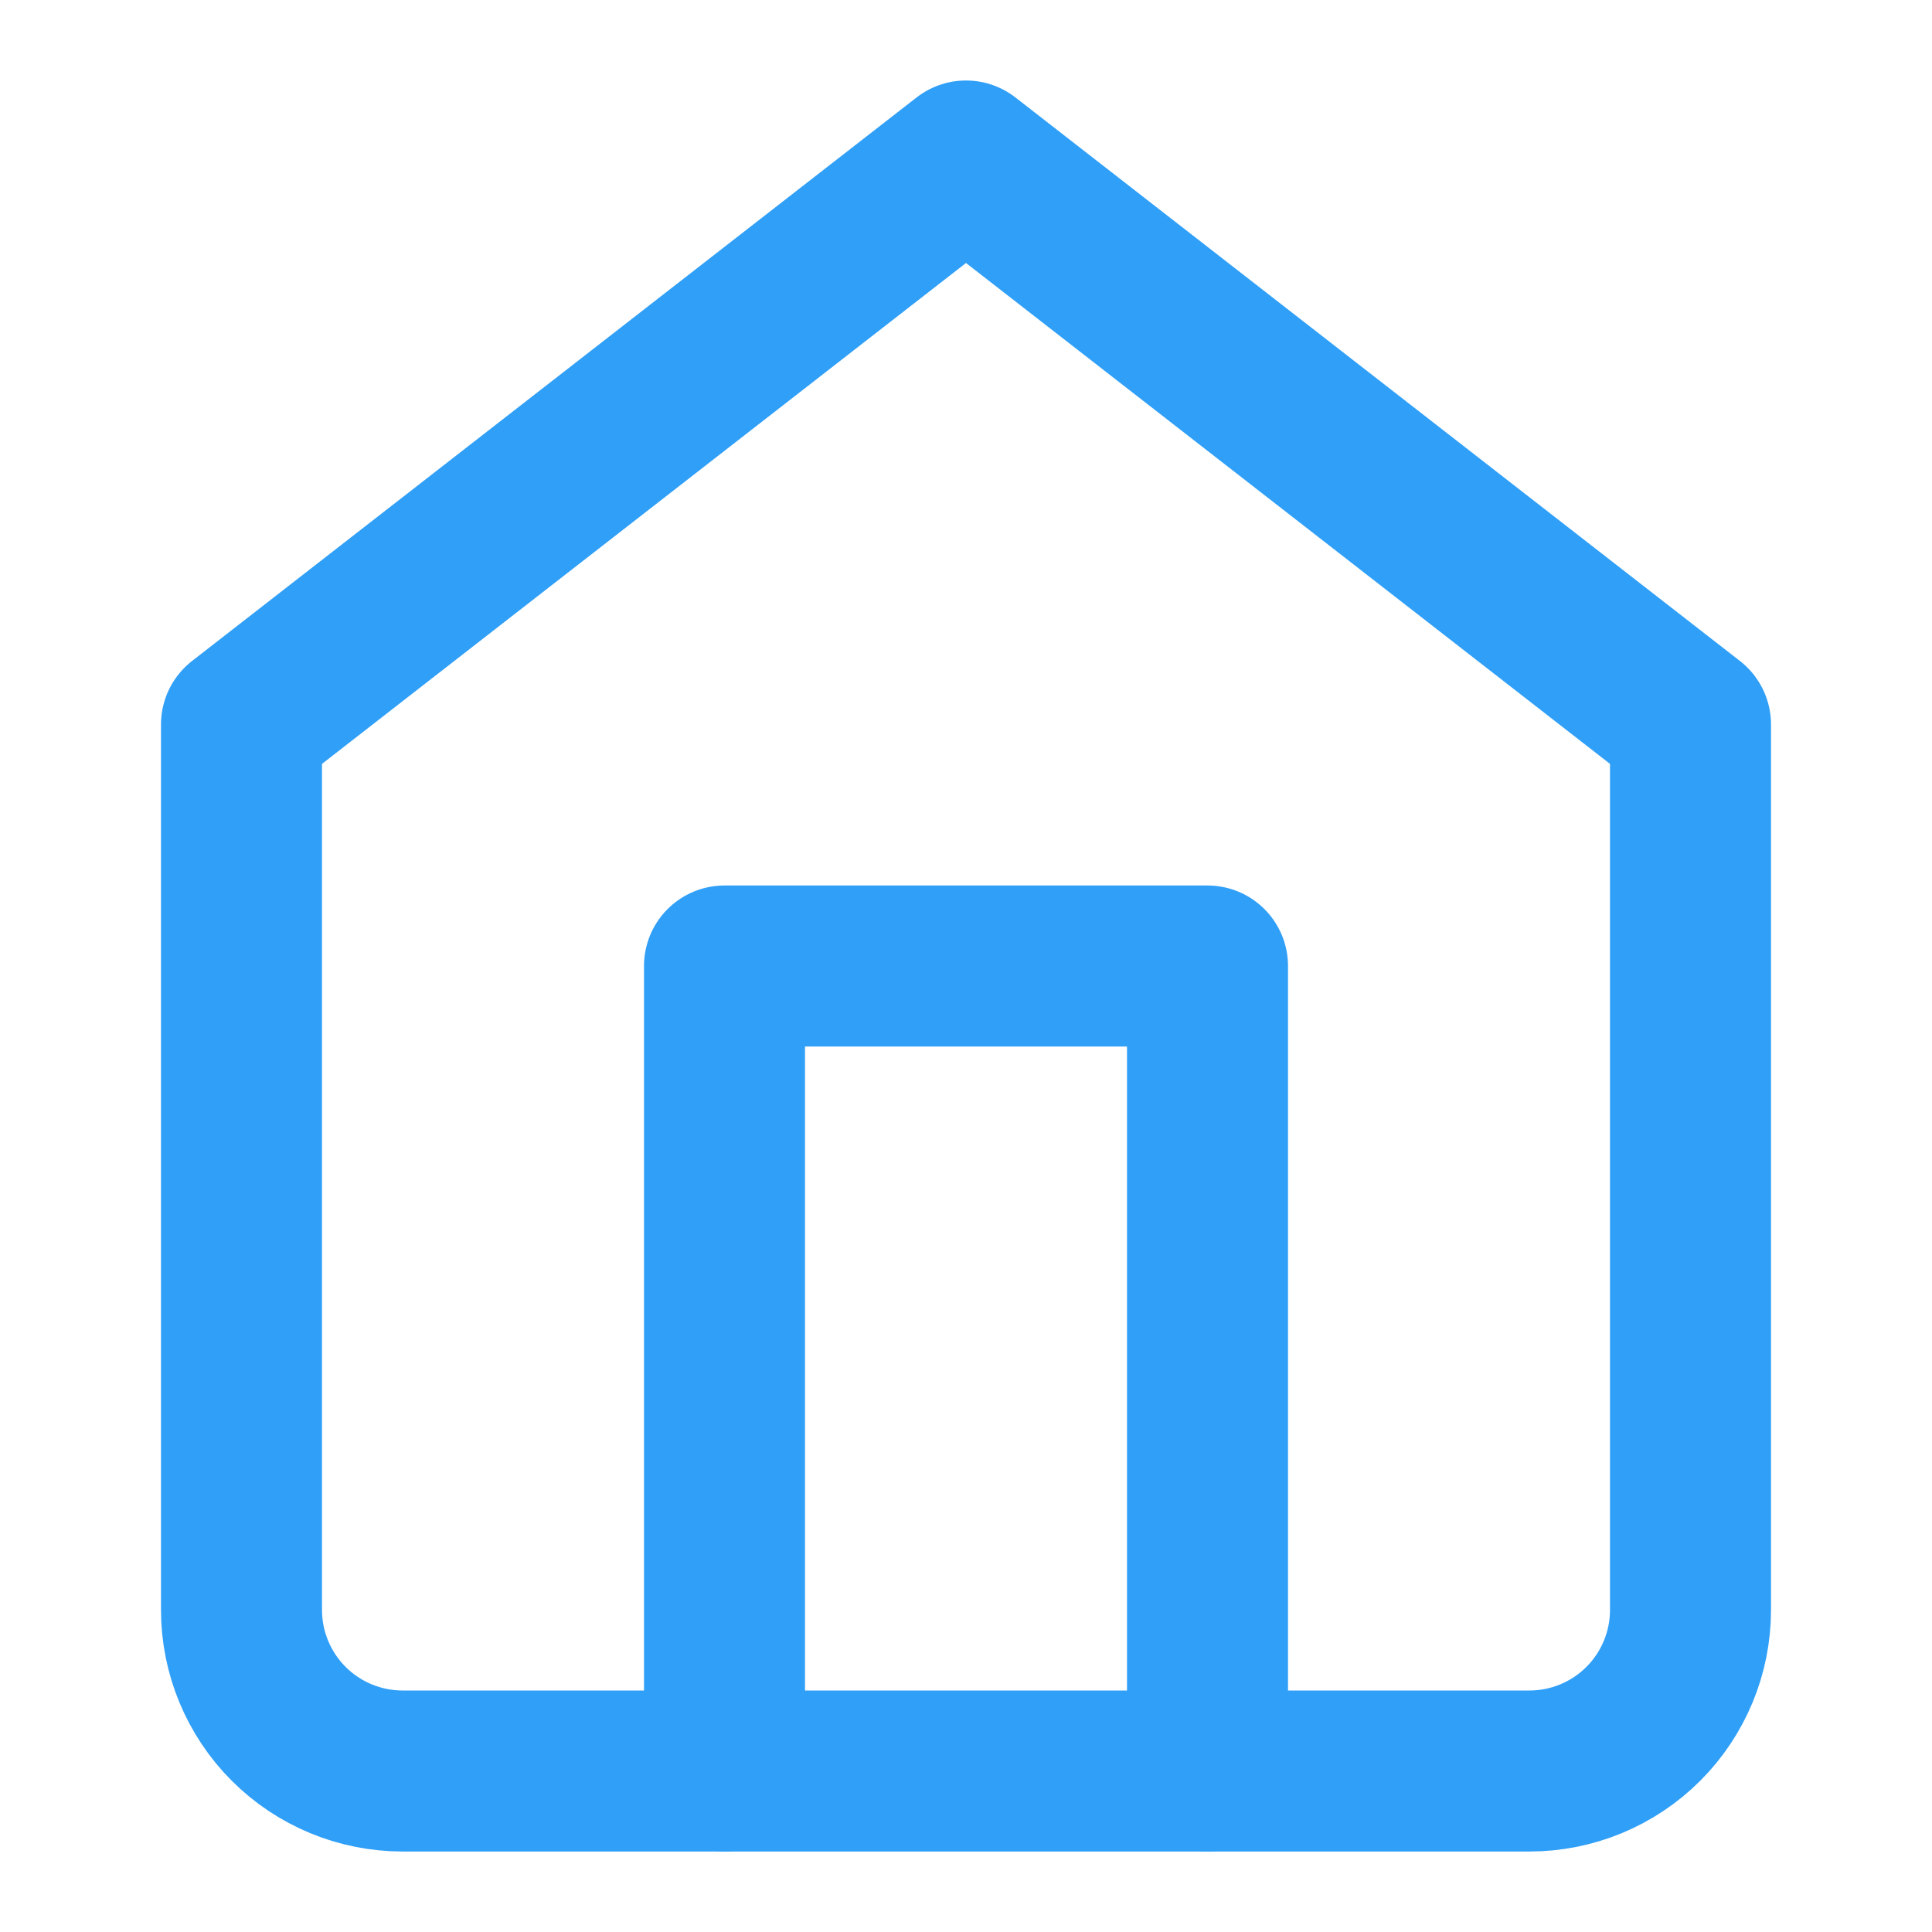
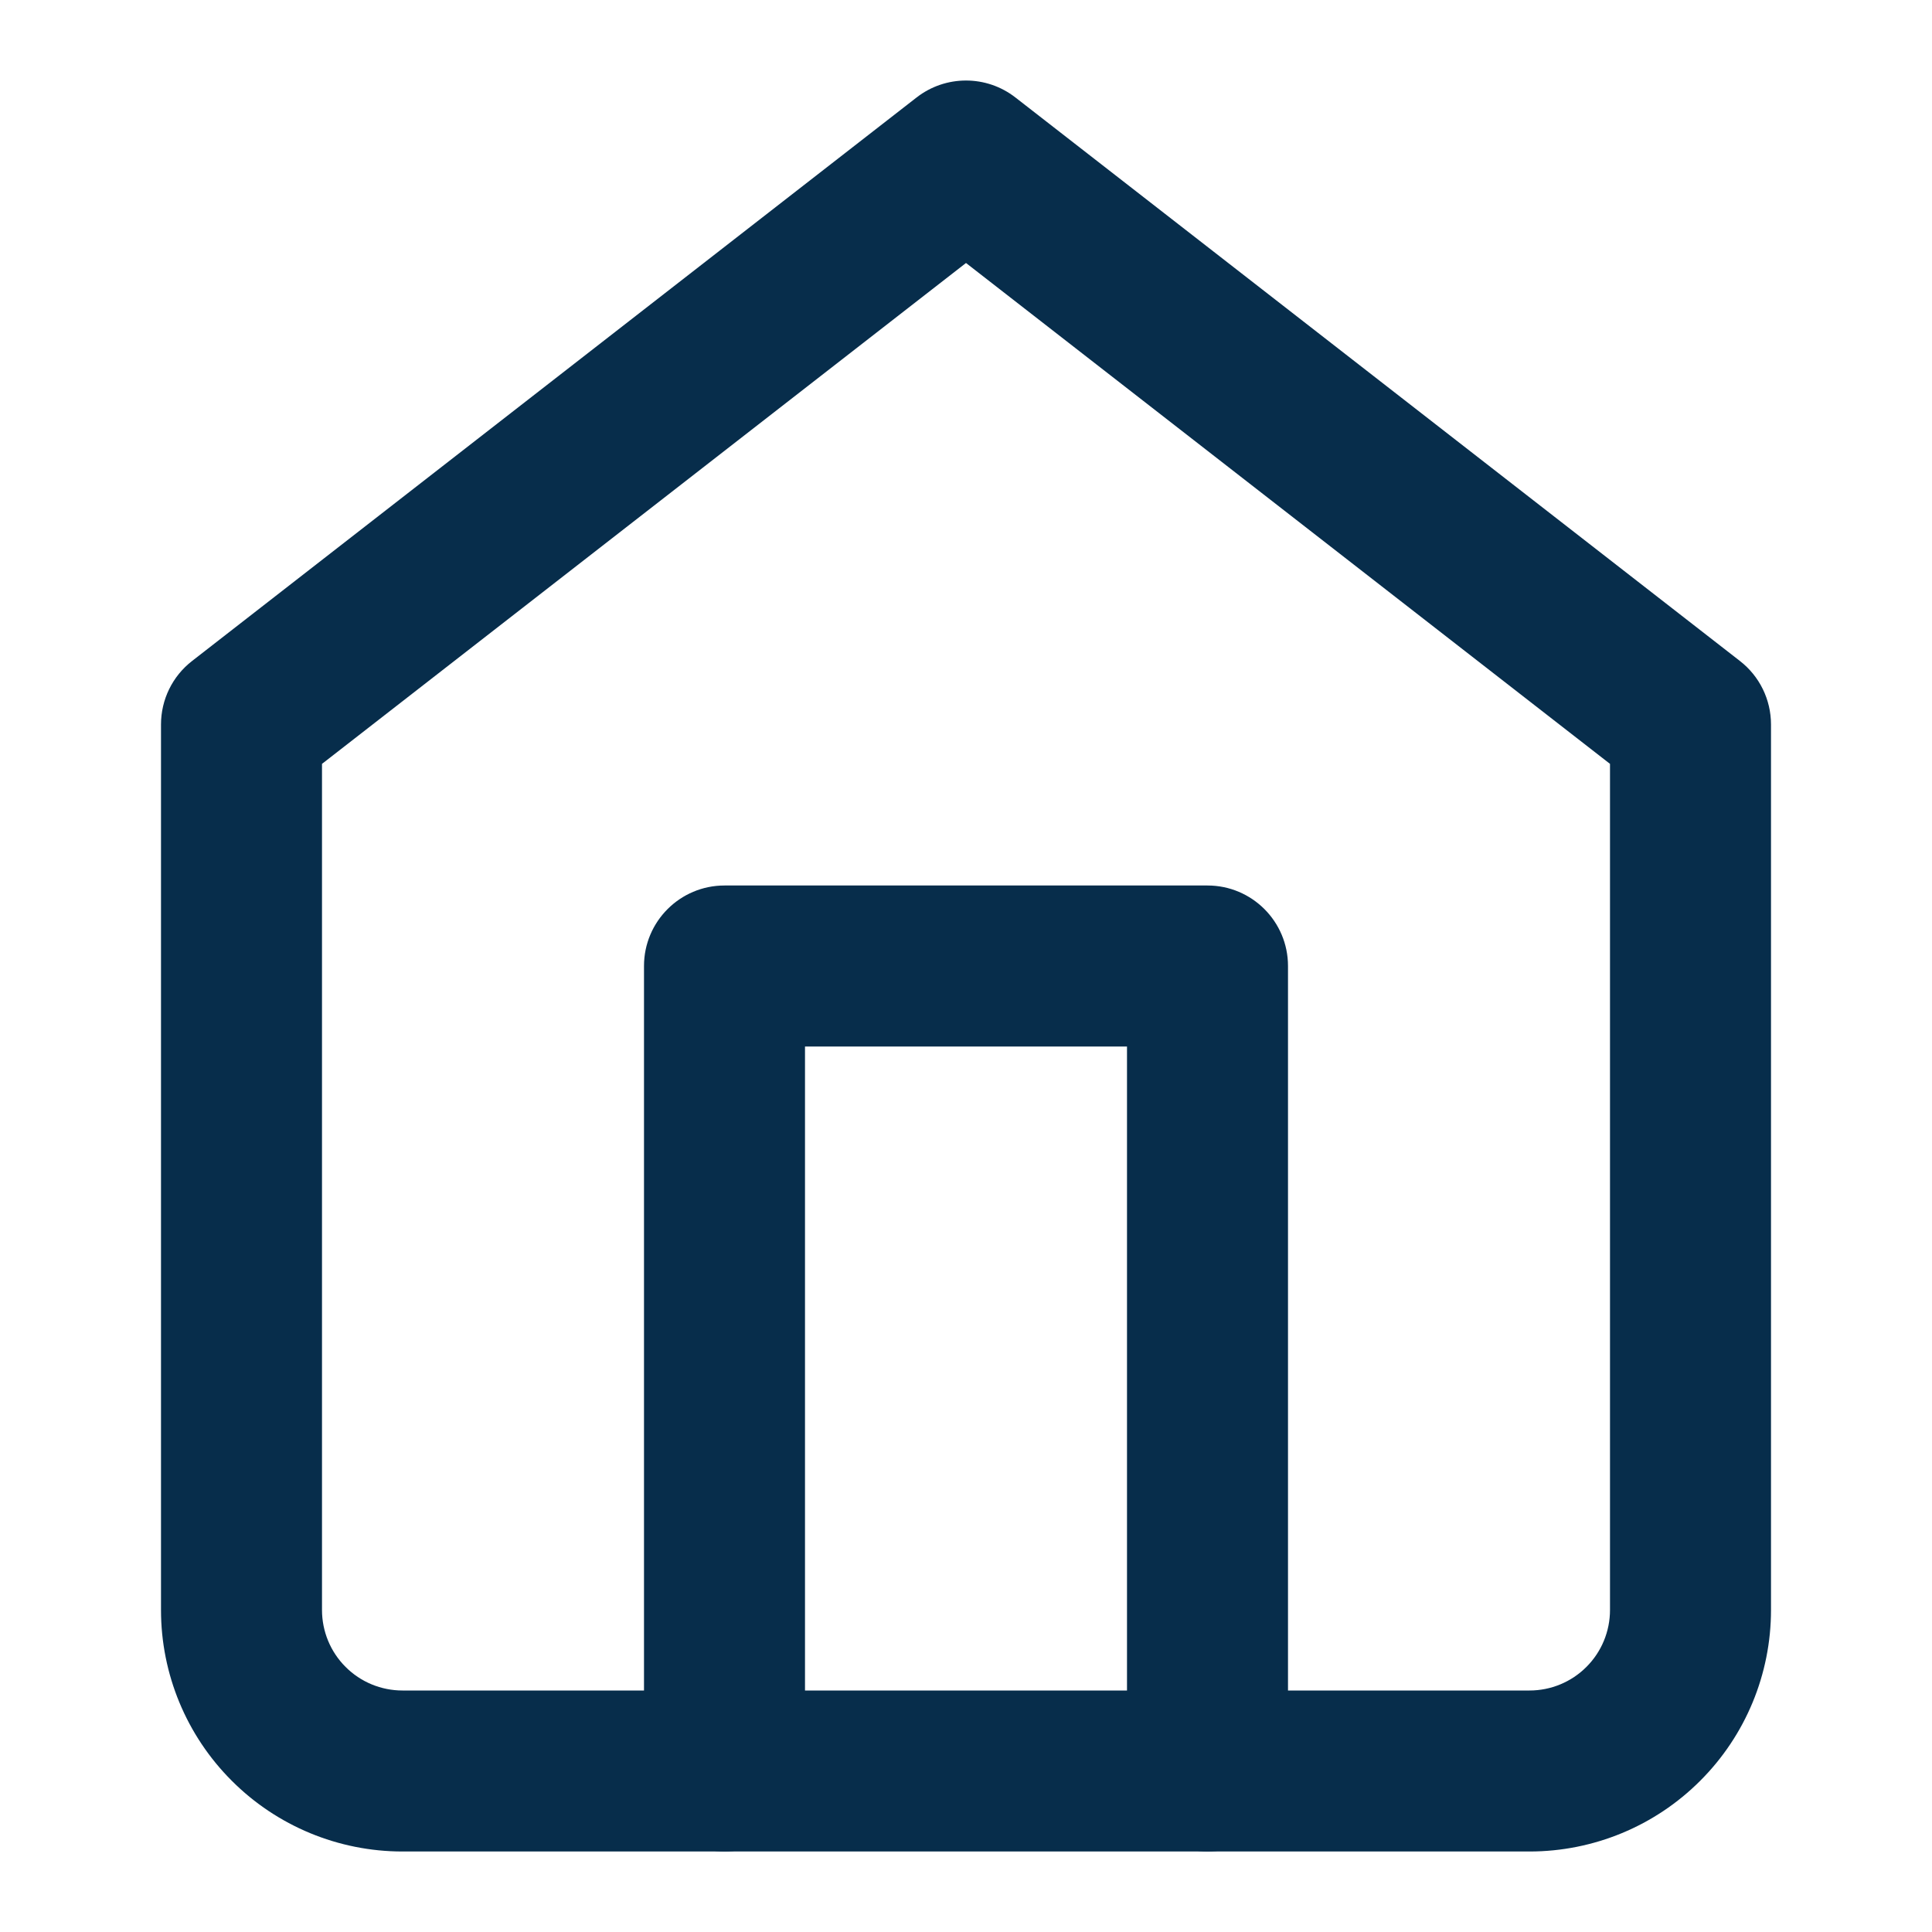
<svg xmlns="http://www.w3.org/2000/svg" width="24" height="24" viewBox="0 0 24 24" fill="none">
-   <path d="M3 9L12 2L21 9V20C21 20.53 20.789 21.039 20.414 21.414C20.039 21.789 19.53 22 19 22H5C4.47 22 3.961 21.789 3.586 21.414C3.211 21.039 3 20.53 3 20V9Z" stroke="#2F9FF8" stroke-width="2" stroke-linecap="round" stroke-linejoin="round" />
-   <path d="M9 22V12H15V22" stroke="#2F9FF8" stroke-width="2" stroke-linecap="round" stroke-linejoin="round" />
+   <path fill-rule="evenodd" clip-rule="evenodd" d="M11.386 1.211C11.747 0.93 12.253 0.93 12.614 1.211L21.614 8.211C21.858 8.4 22 8.691 22 9V20C22 20.796 21.684 21.559 21.121 22.121C20.559 22.684 19.796 23 19 23H5C4.204 23 3.441 22.684 2.879 22.121C2.316 21.559 2 20.796 2 20V9C2 8.691 2.142 8.4 2.386 8.211L11.386 1.211ZM4 9.489V20C4 20.265 4.105 20.52 4.293 20.707C4.48 20.895 4.735 21 5 21H19C19.265 21 19.52 20.895 19.707 20.707C19.895 20.52 20 20.265 20 20V9.489L12 3.267L4 9.489Z" fill="#072D4B" />
+   <path fill-rule="evenodd" clip-rule="evenodd" d="M8 12C8 11.448 8.448 11 9 11H15C15.552 11 16 11.448 16 12V22C16 22.552 15.552 23 15 23C14.448 23 14 22.552 14 22V13H10V22C10 22.552 9.552 23 9 23C8.448 23 8 22.552 8 22V12Z" fill="#072D4B" />
</svg>
